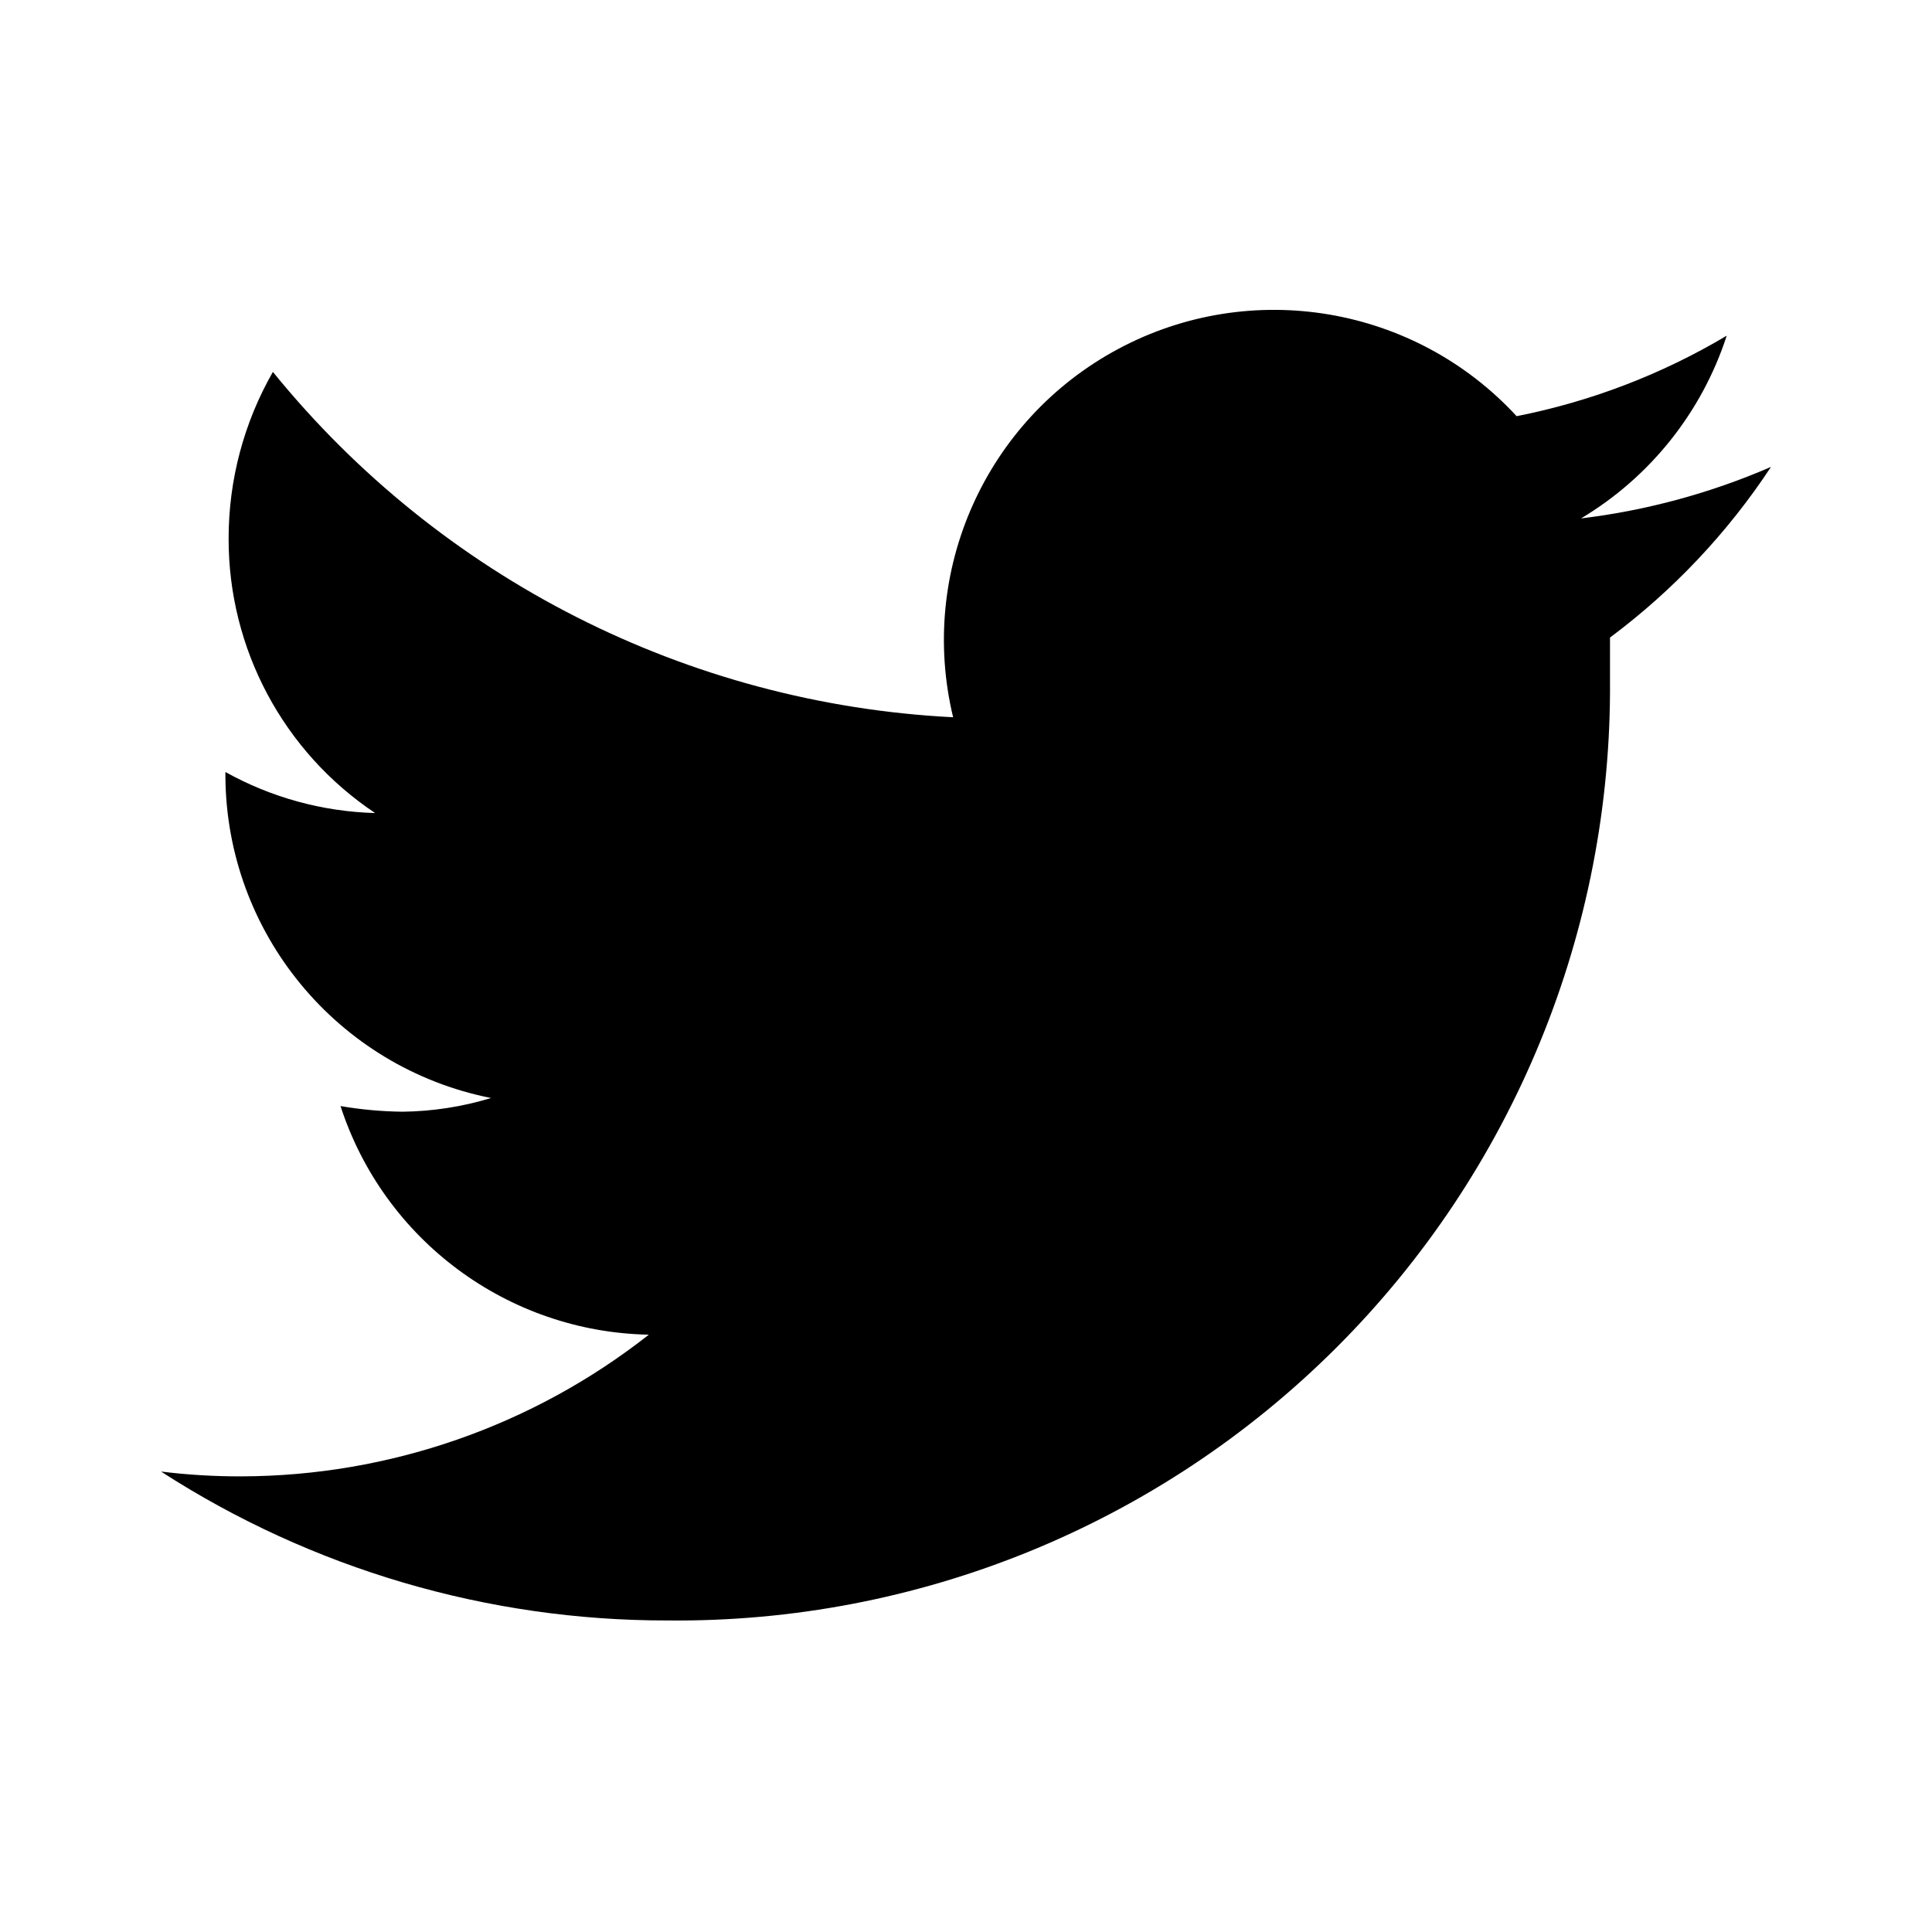
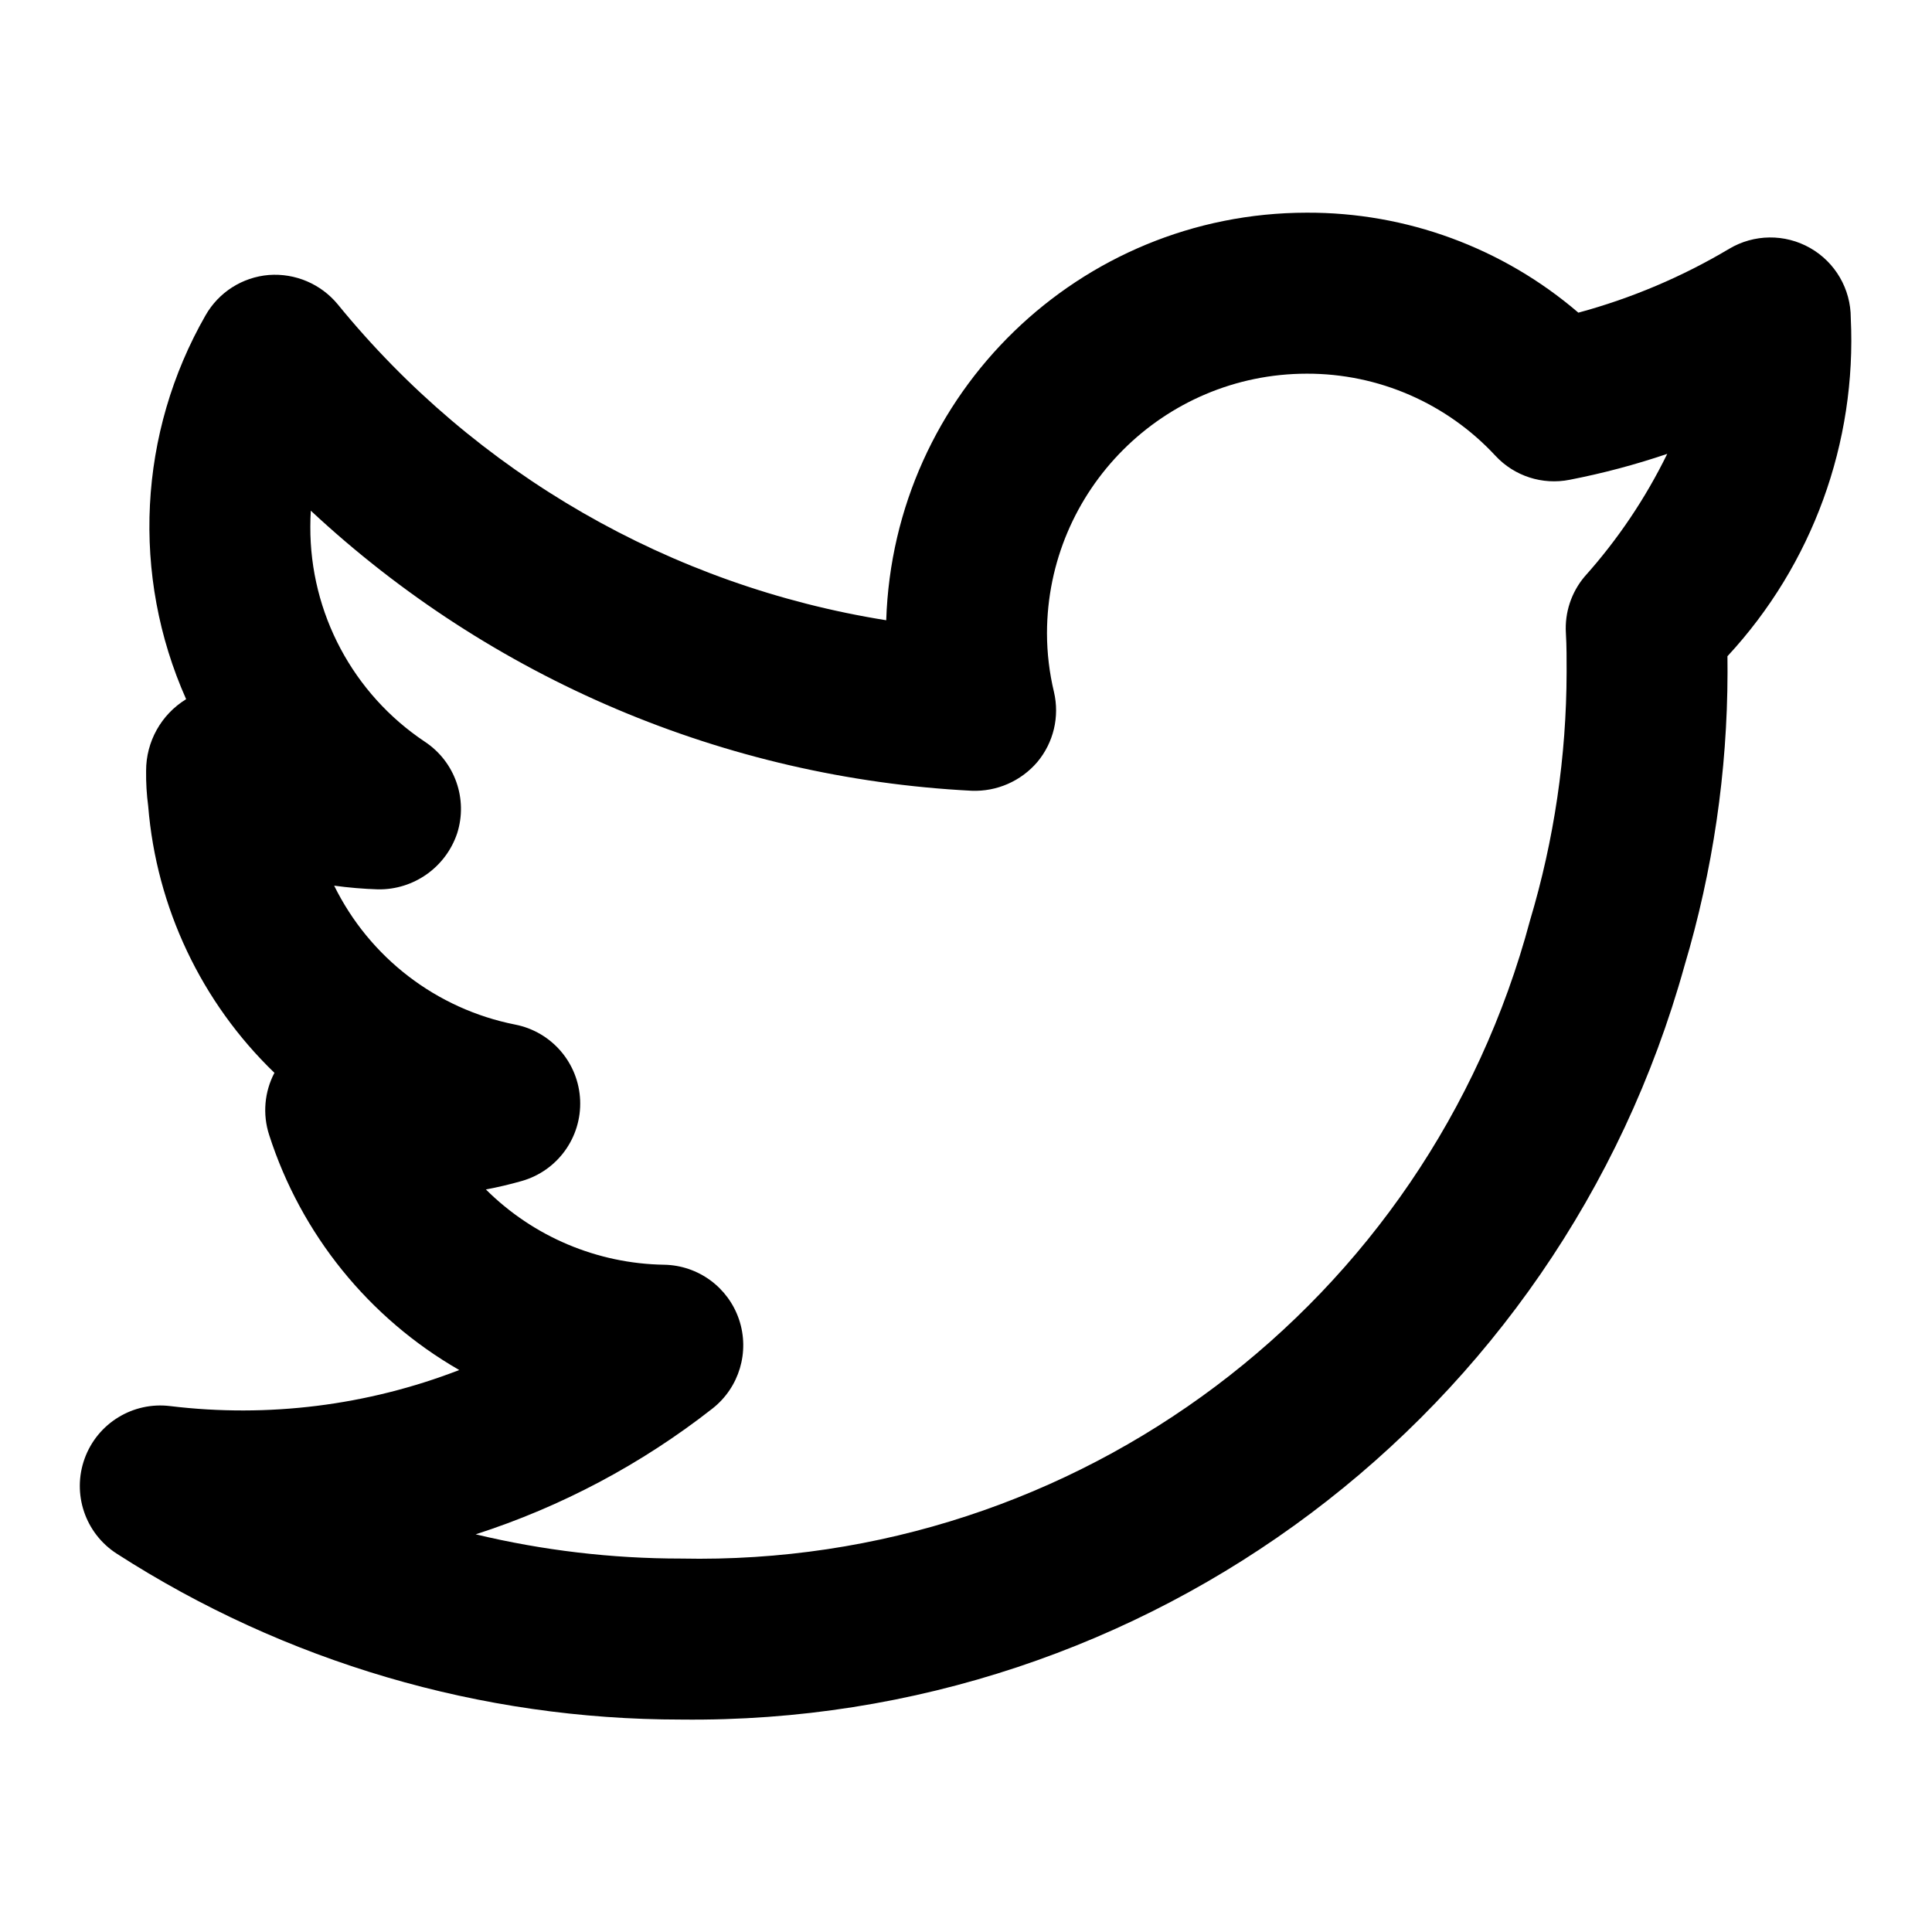
<svg xmlns="http://www.w3.org/2000/svg" data-name="Layer 1" viewBox="0 0 24 24">
-   <path d="M22,5.8a8.49,8.49,0,0,1-2.36.64,4.13,4.13,0,0,0,1.81-2.27,8.21,8.21,0,0,1-2.61,1,4.1,4.1,0,0,0-7,3.74A11.64,11.64,0,0,1,3.39,4.62a4.16,4.16,0,0,0-.55,2.07A4.09,4.09,0,0,0,4.66,10.1,4.05,4.05,0,0,1,2.8,9.59v.05a4.1,4.1,0,0,0,3.3,4A3.93,3.93,0,0,1,5,13.81a4.9,4.9,0,0,1-.77-.07,4.11,4.11,0,0,0,3.83,2.84A8.22,8.22,0,0,1,3,18.34a7.93,7.93,0,0,1-1-.06,11.57,11.57,0,0,0,6.29,1.85A11.59,11.59,0,0,0,20,8.45c0-.17,0-.35,0-.53A8.43,8.43,0,0,0,22,5.8Z" />
+   <path d="M22.991,3.95a.999.999,0,0,0-1.511-.859,7.48,7.48,0,0,1-1.873.793,5.152,5.152,0,0,0-3.374-1.242,5.232,5.232,0,0,0-5.224,5.063A11.032,11.032,0,0,1,4.196,3.781,1.012,1.012,0,0,0,3.339,3.416a.999.999,0,0,0-.785.5,5.276,5.276,0,0,0-.242,4.769l-.002.002a1.041,1.041,0,0,0-.495.889,3.042,3.042,0,0,0,.026.439,5.185,5.185,0,0,0,1.568,3.312.998.998,0,0,0-.066.77,5.204,5.204,0,0,0,2.362,2.922,7.465,7.465,0,0,1-3.59.448 1.0 1,0,0,0-.665,1.833A12.942,12.942,0,0,0,8.46,21.361,12.788,12.788,0,0,0,20.925,11.998,12.822,12.822,0,0,0,21.46,8.352c0-.065,0-.133-.001-.2A5.77,5.77,0,0,0,22.991,3.95ZM19.685,7.162a.995.995,0,0,0-.233.702c.01.165.009.331.009.487a10.824,10.824,0,0,1-.454,3.081A10.685,10.685,0,0,1,8.46,19.361a10.938,10.938,0,0,1-2.551-.301,9.48,9.48,0,0,0,2.942-1.563A1,1,0,0,0,8.25,15.711a3.208,3.208,0,0,1-2.214-.935q.224-.042.445-.105a1,1,0,0,0-.08-1.943,3.198,3.198,0,0,1-2.25-1.726,5.299,5.299,0,0,0,.545.046,1.021,1.021,0,0,0,.983-.696A1.0 1,0,0,0,5.279,9.215,3.196,3.196,0,0,1,3.855,6.542c0-.066.002-.133.006-.198a13.014,13.014,0,0,0,8.209,3.479,1.02,1.02,0,0,0,.817-.358,1,1,0,0,0,.206-.868,3.157,3.157,0,0,1-.087-.729A3.23,3.23,0,0,1,16.233,4.642a3.184,3.184,0,0,1,2.345,1.021A.993.993,0,0,0,19.499,5.96a9.271,9.271,0,0,0,1.212-.322A6.681,6.681,0,0,1,19.685,7.162Z" />
</svg>
